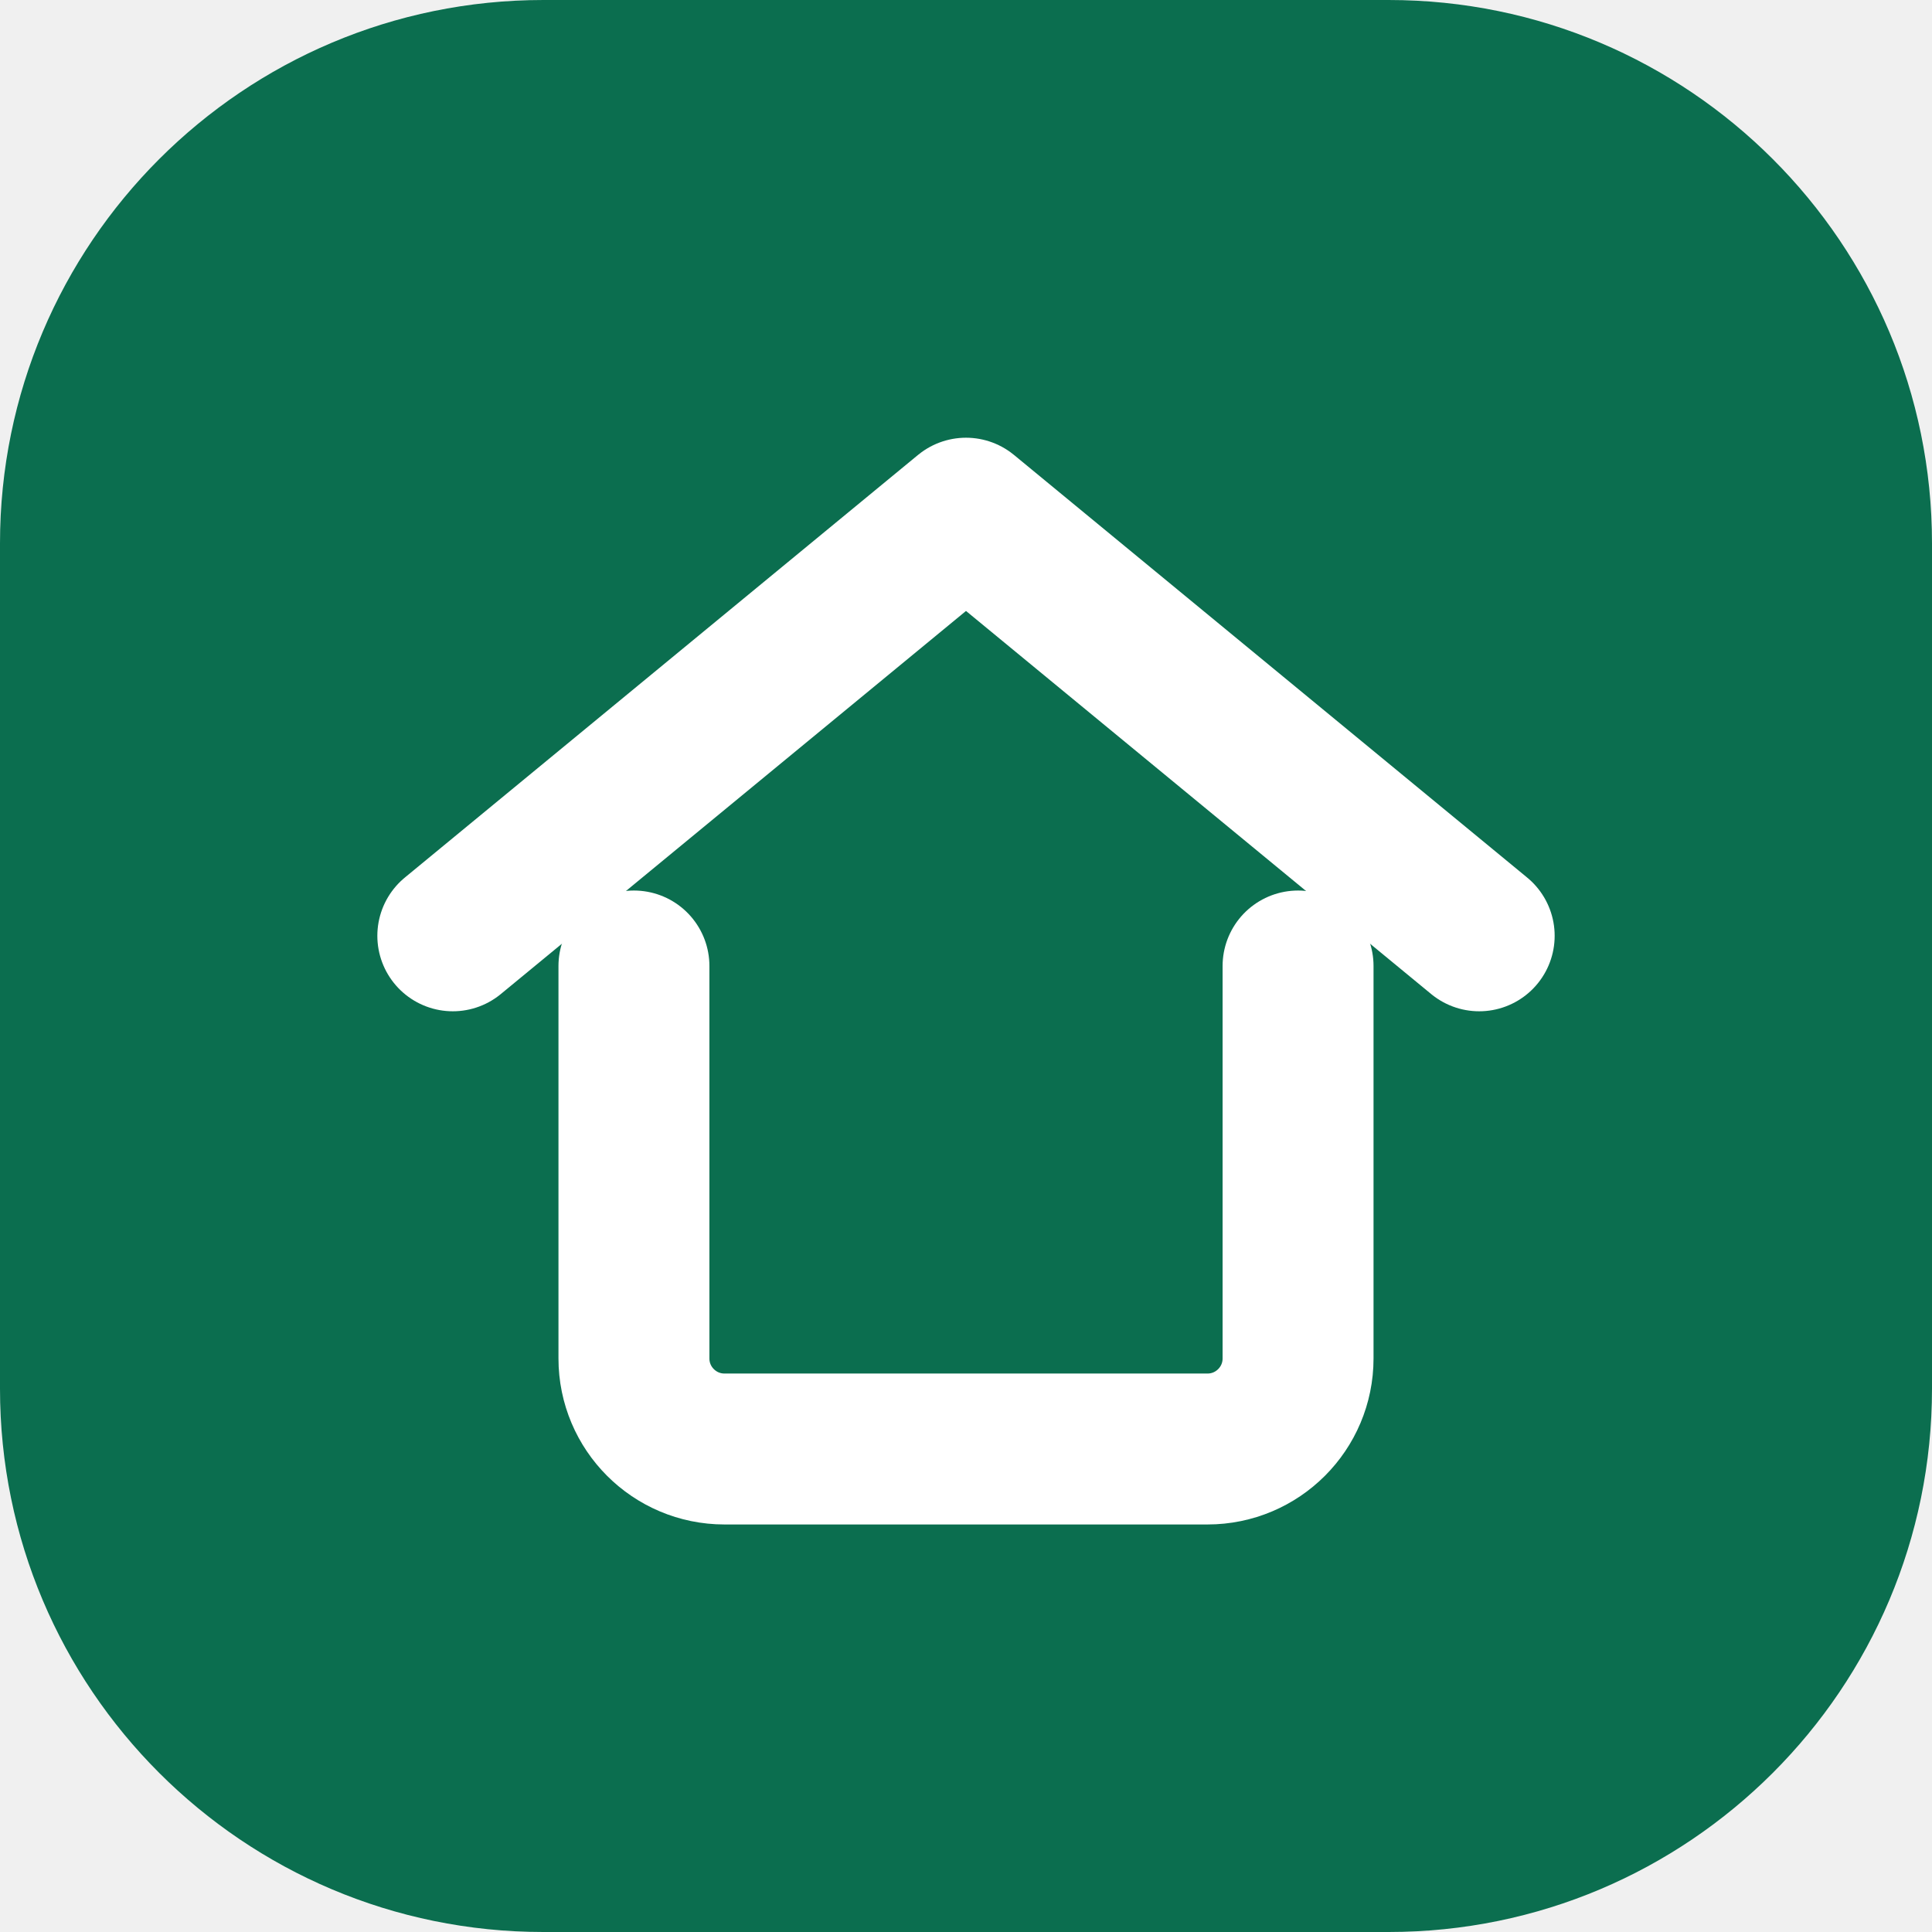
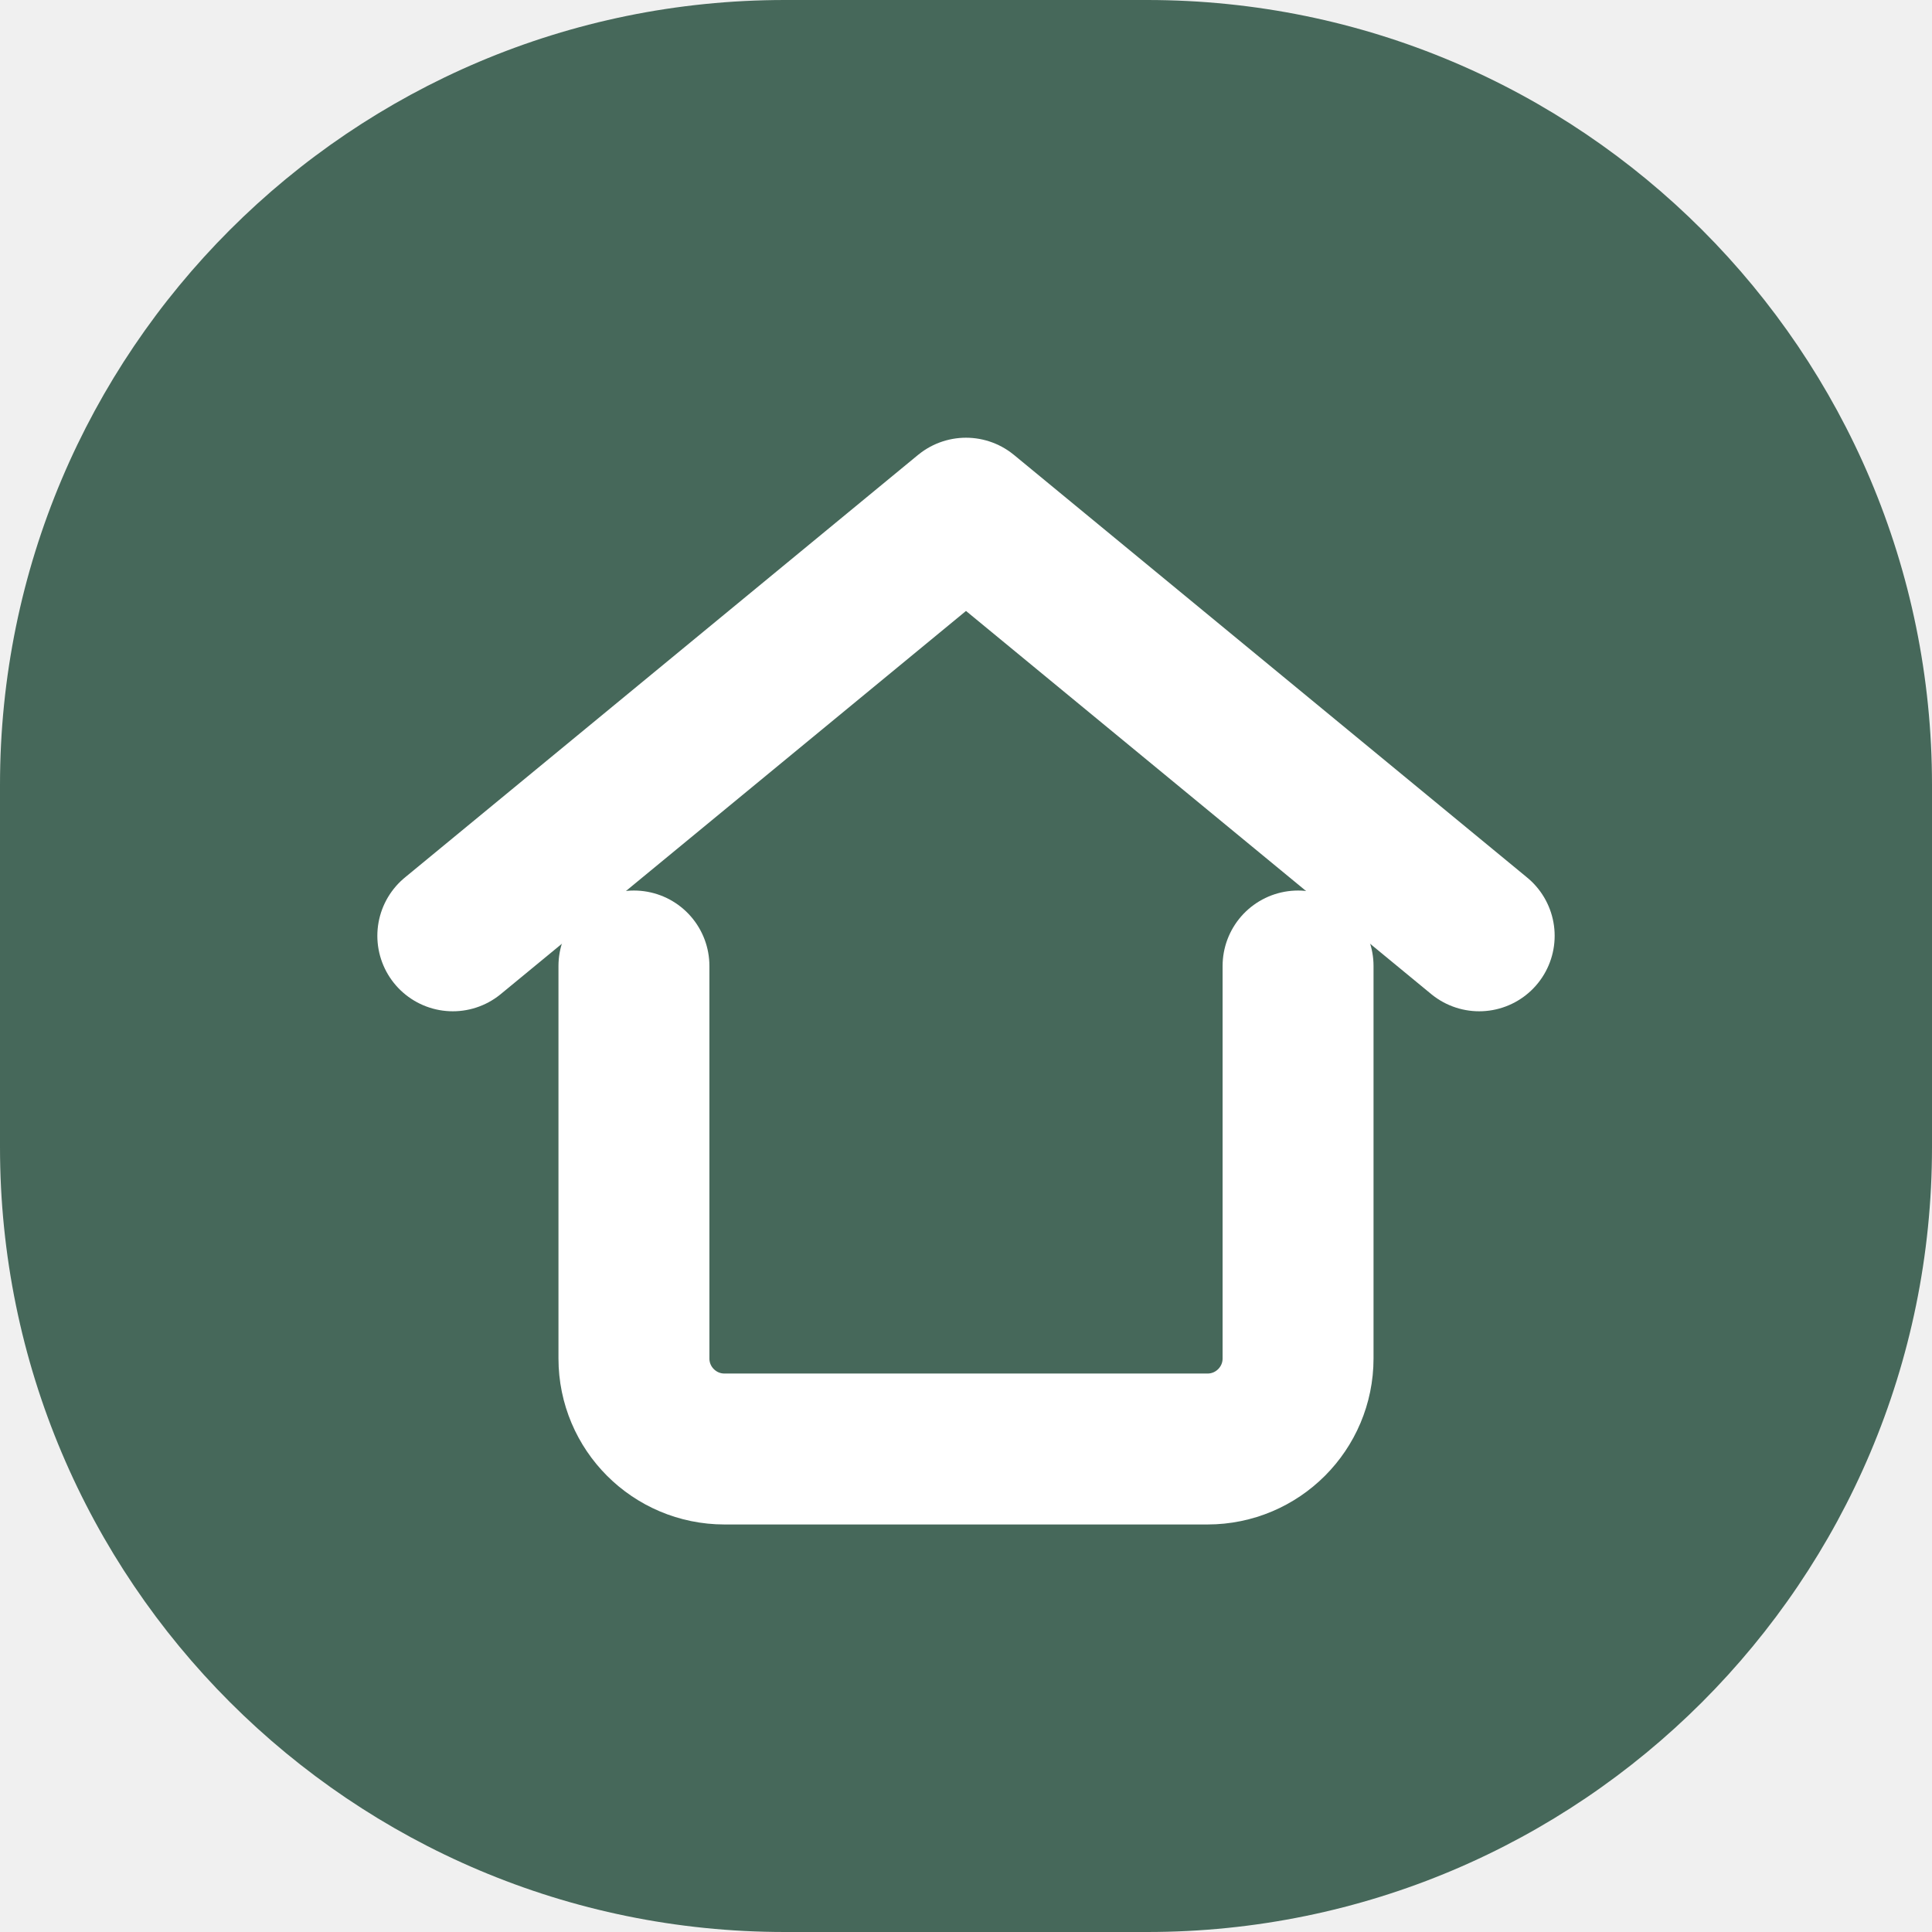
<svg xmlns="http://www.w3.org/2000/svg" viewBox="0 0 64 64">
-   <rect width="64" height="64" rx="18" fill="#0b6e4f" />
+   <rect width="64" height="64" rx="26" fill="#46685a" />
  <path d="M15 31 L32 17 L49 31" fill="none" stroke="#ffffff" stroke-width="5" stroke-linecap="round" stroke-linejoin="round" />
  <path d="M21 32 V45 A3 3 0 0 0 24 48 H40 A3 3 0 0 0 43 45 V32" fill="none" stroke="#ffffff" stroke-width="5" stroke-linecap="round" />
</svg>
